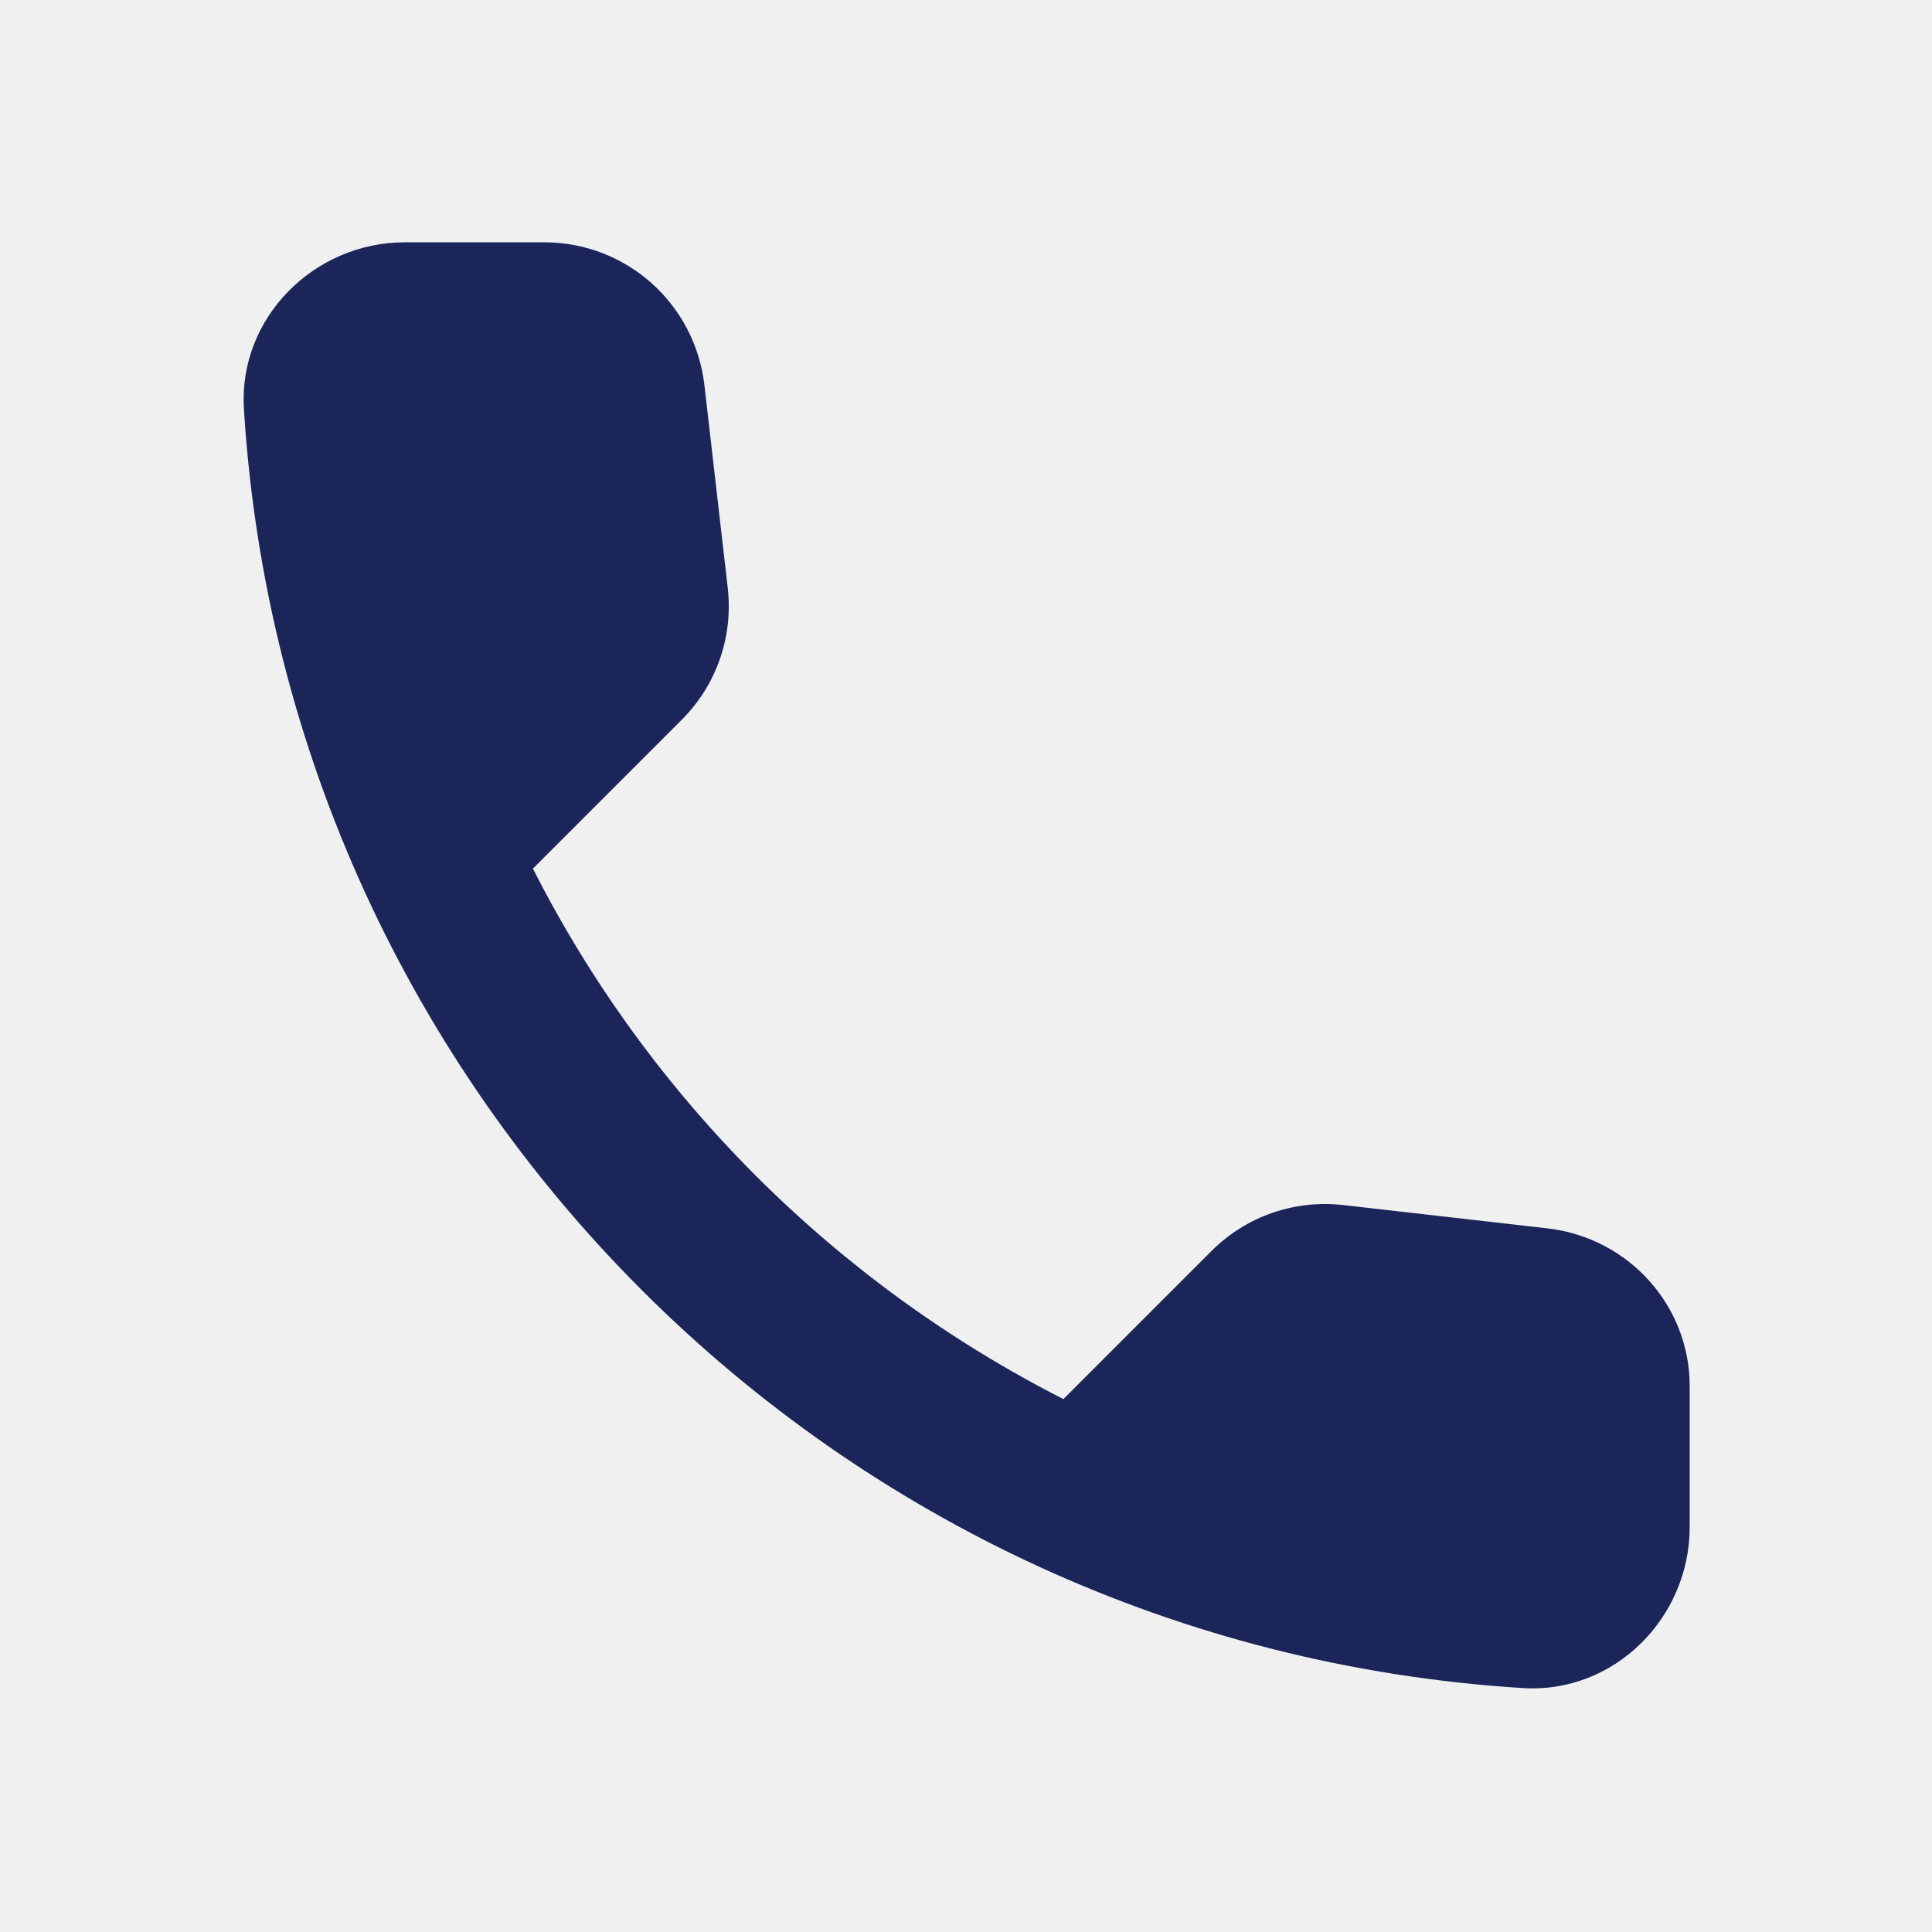
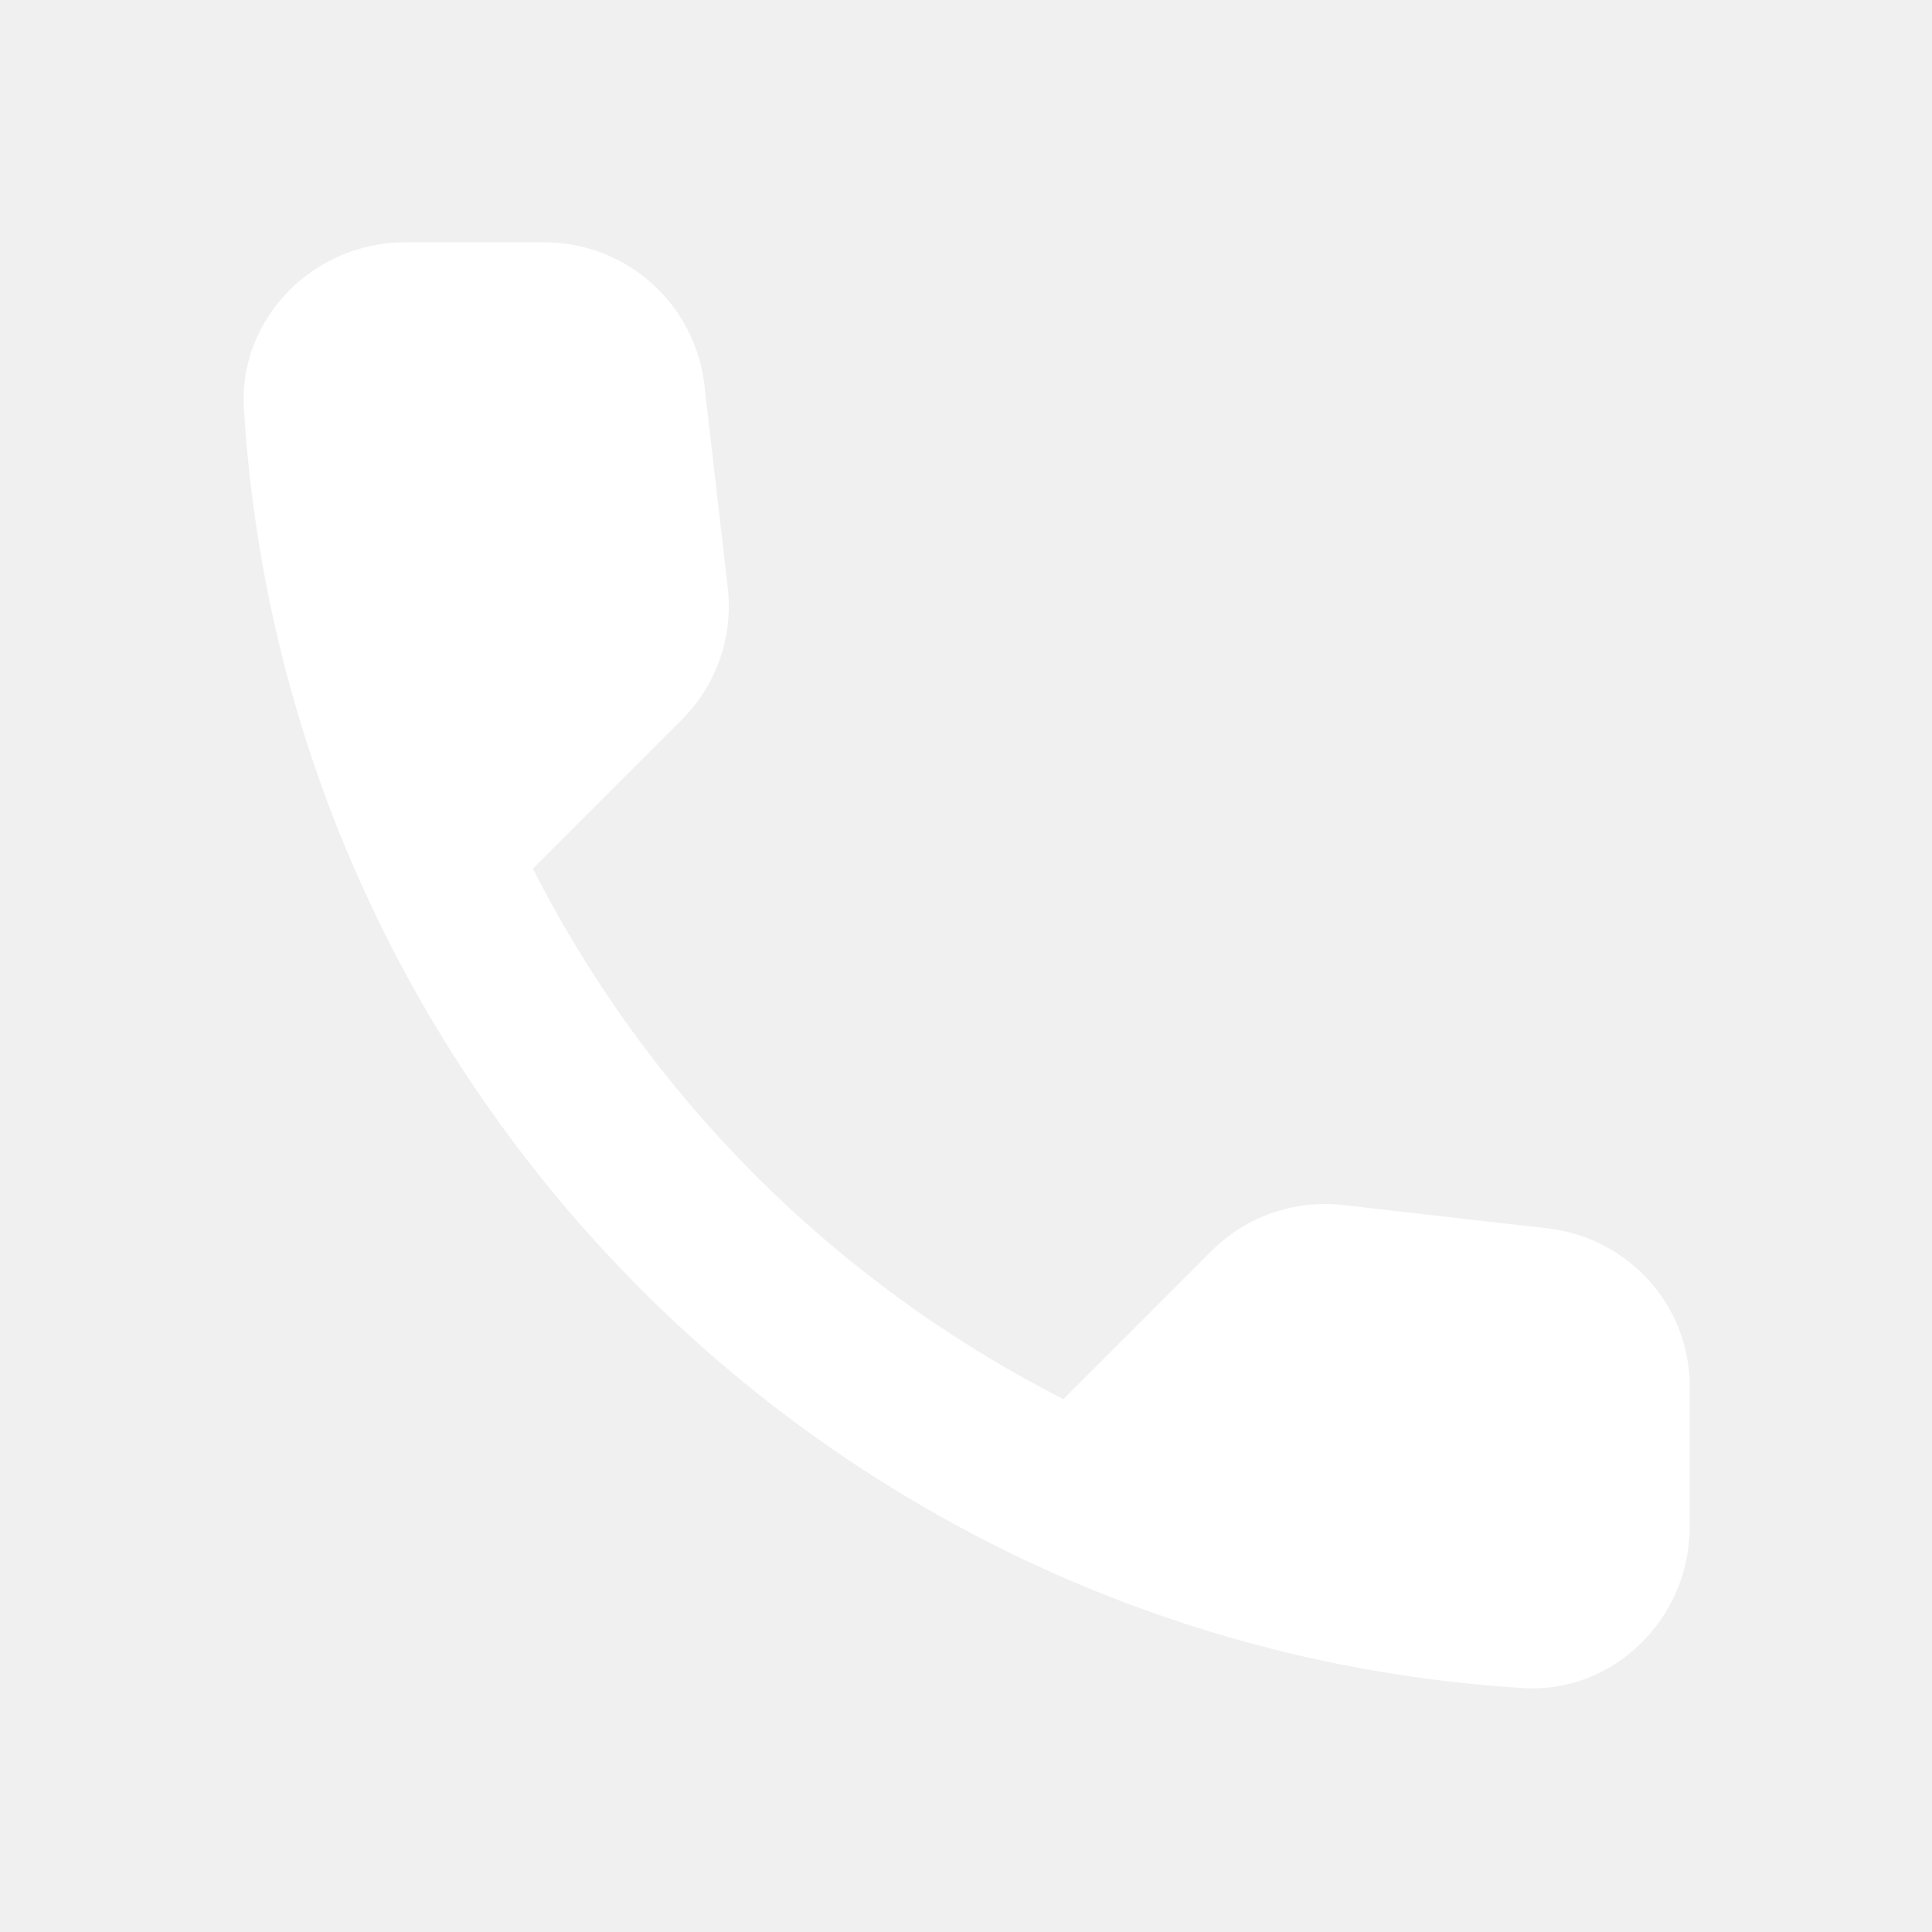
<svg xmlns="http://www.w3.org/2000/svg" width="24" height="24" viewBox="0 0 24 24" fill="none">
  <g id="phone" clip-path="url(#clip0_4630_145)">
-     <path id="Vector" d="M19.23 15.26L16.69 14.97C16.08 14.9 15.48 15.11 15.05 15.54L13.21 17.38C10.38 15.94 8.06 13.63 6.62 10.79L8.47 8.94C8.9 8.51 9.11 7.91 9.04 7.3L8.75 4.78C8.63 3.77 7.78 3.01 6.76 3.01H5.03C3.9 3.01 2.96 3.95 3.03 5.08C3.56 13.62 10.39 20.44 18.92 20.97C20.05 21.04 20.99 20.1 20.99 18.97V17.24C21 16.23 20.24 15.38 19.23 15.26Z" fill="#1B2559" />
+     <path id="Vector" d="M19.23 15.26L16.69 14.97C16.08 14.9 15.48 15.11 15.05 15.54L13.21 17.38C10.38 15.94 8.06 13.63 6.62 10.79L8.47 8.94C8.9 8.51 9.11 7.91 9.04 7.3L8.75 4.78C8.63 3.77 7.78 3.01 6.76 3.01H5.03C3.9 3.01 2.96 3.95 3.03 5.08C3.56 13.62 10.39 20.44 18.92 20.97C20.05 21.04 20.99 20.1 20.99 18.97V17.24C21 16.23 20.24 15.38 19.23 15.26Z" fill="#FFFFFF" />
  </g>
  <defs>
    <clipPath id="clip0_4630_145">
      <rect width="24" height="24" fill="white" />
    </clipPath>
  </defs>
</svg>
